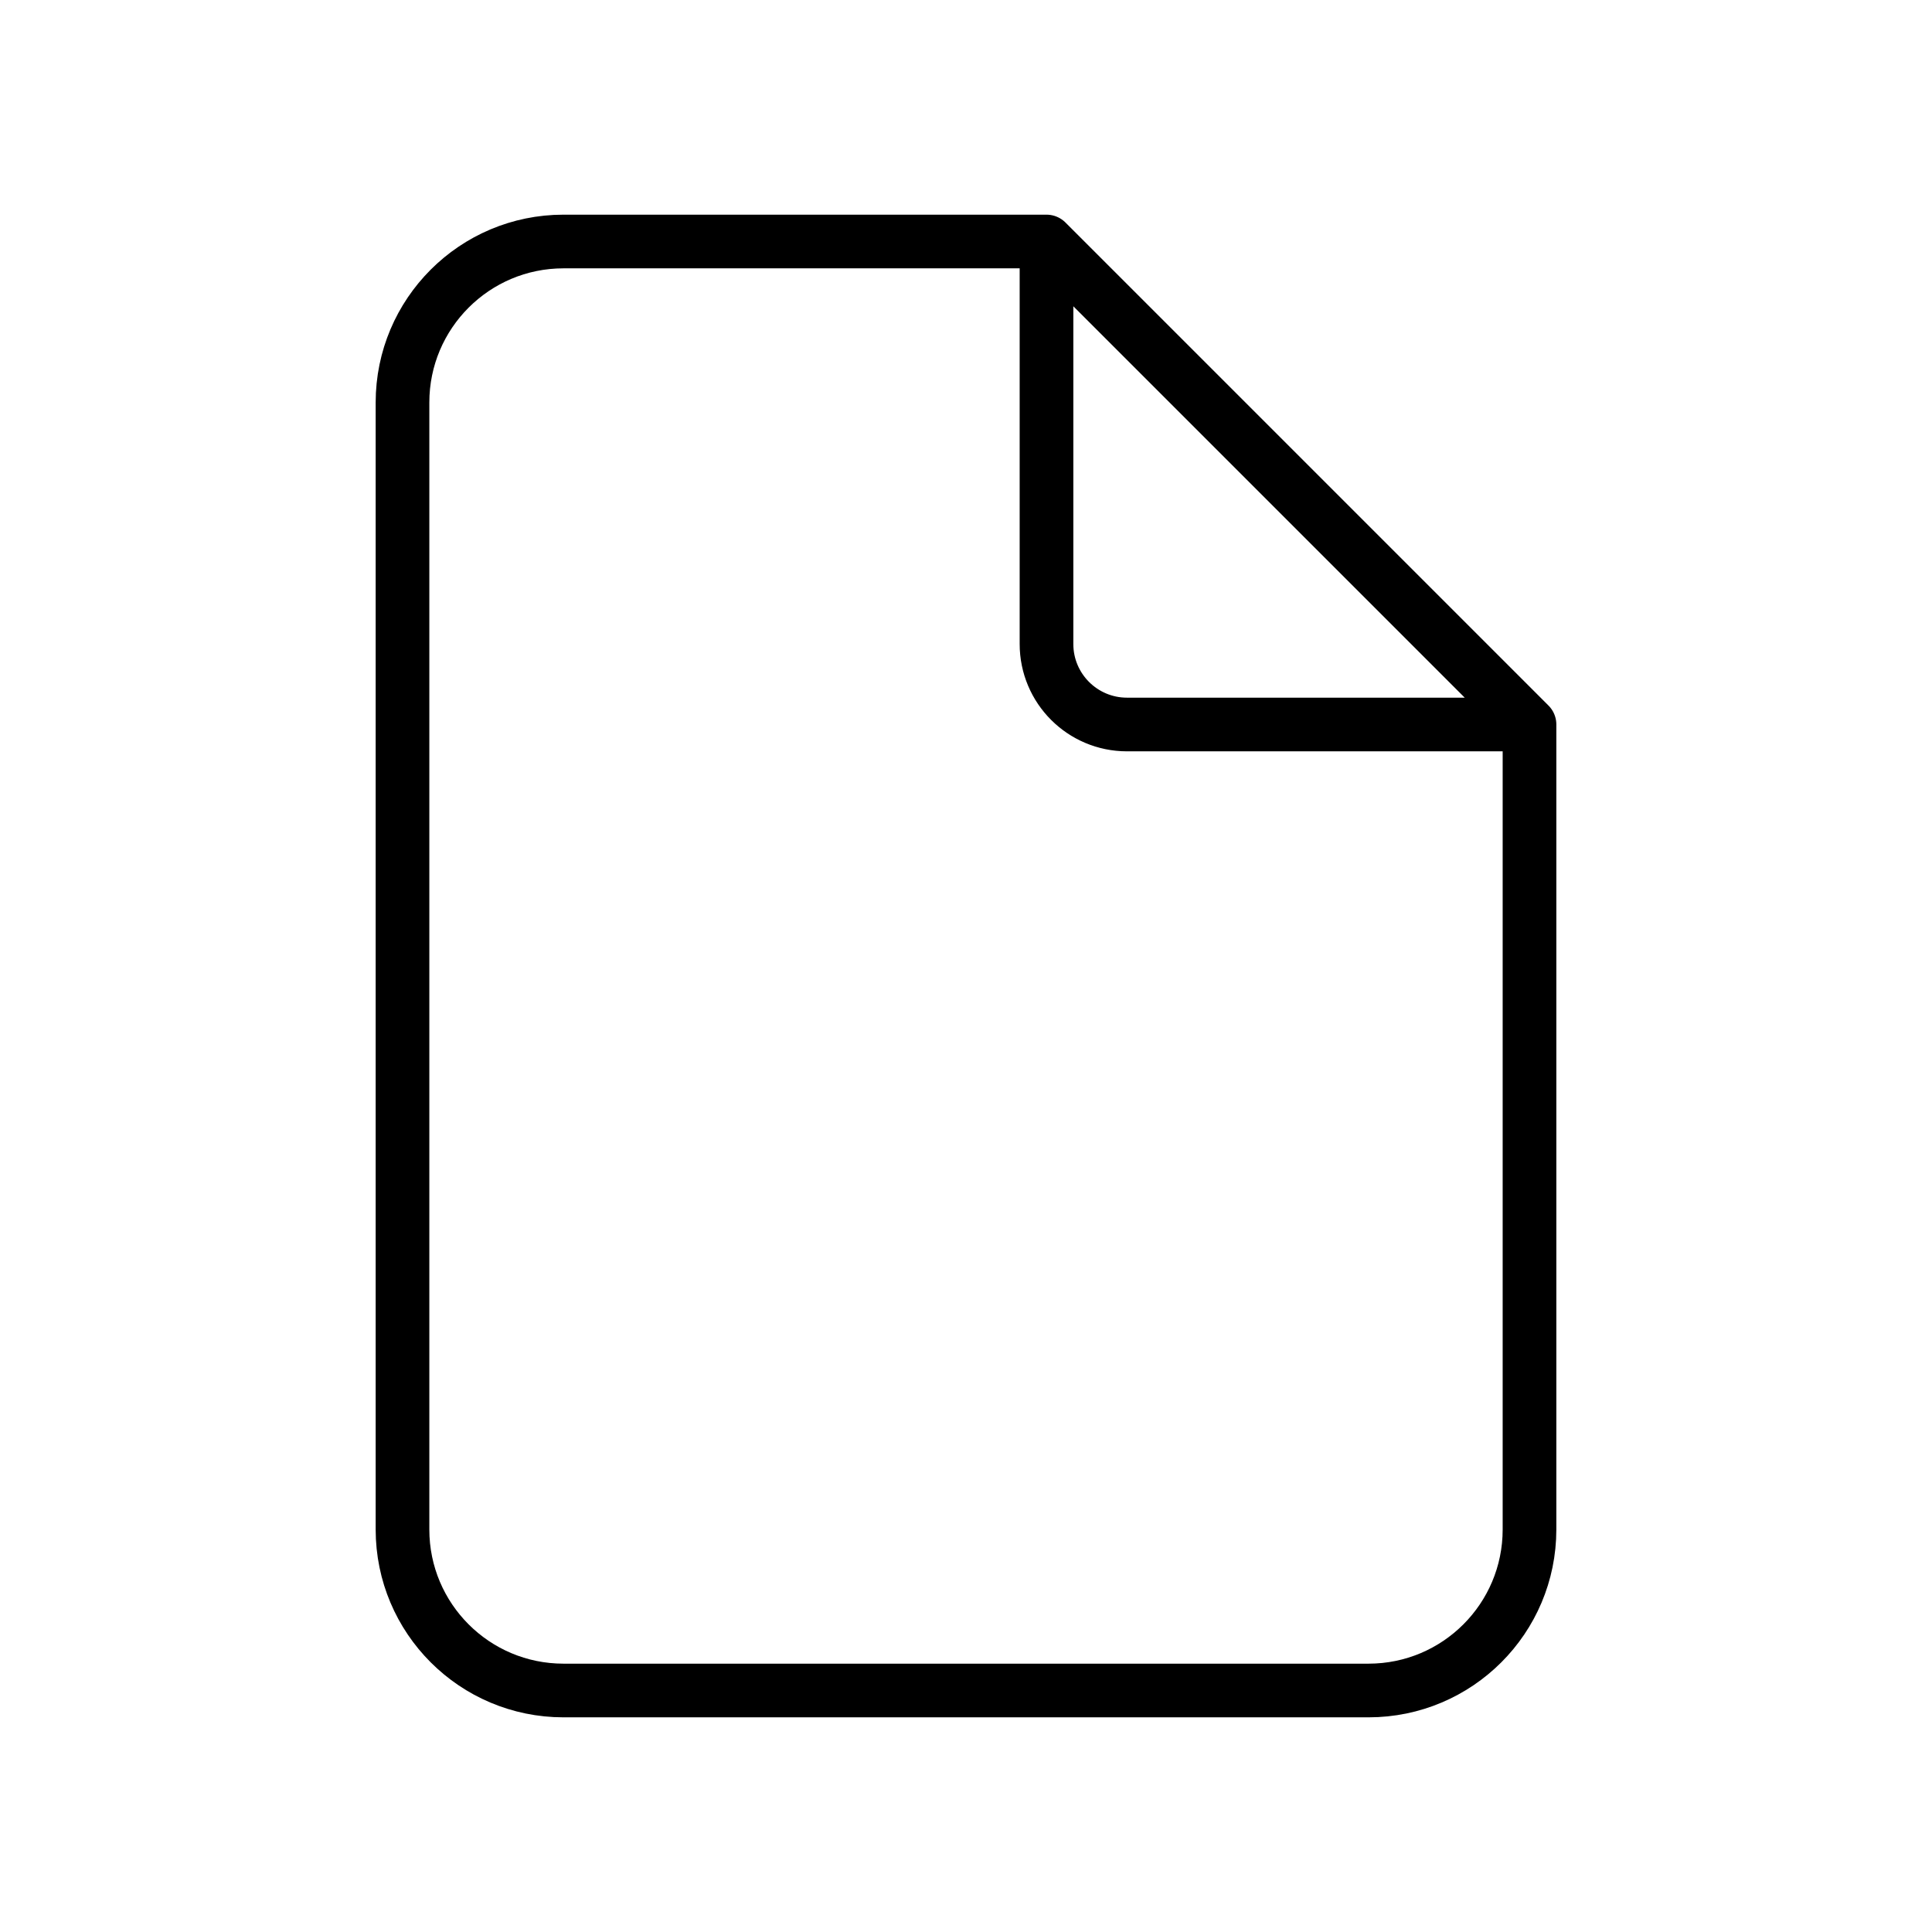
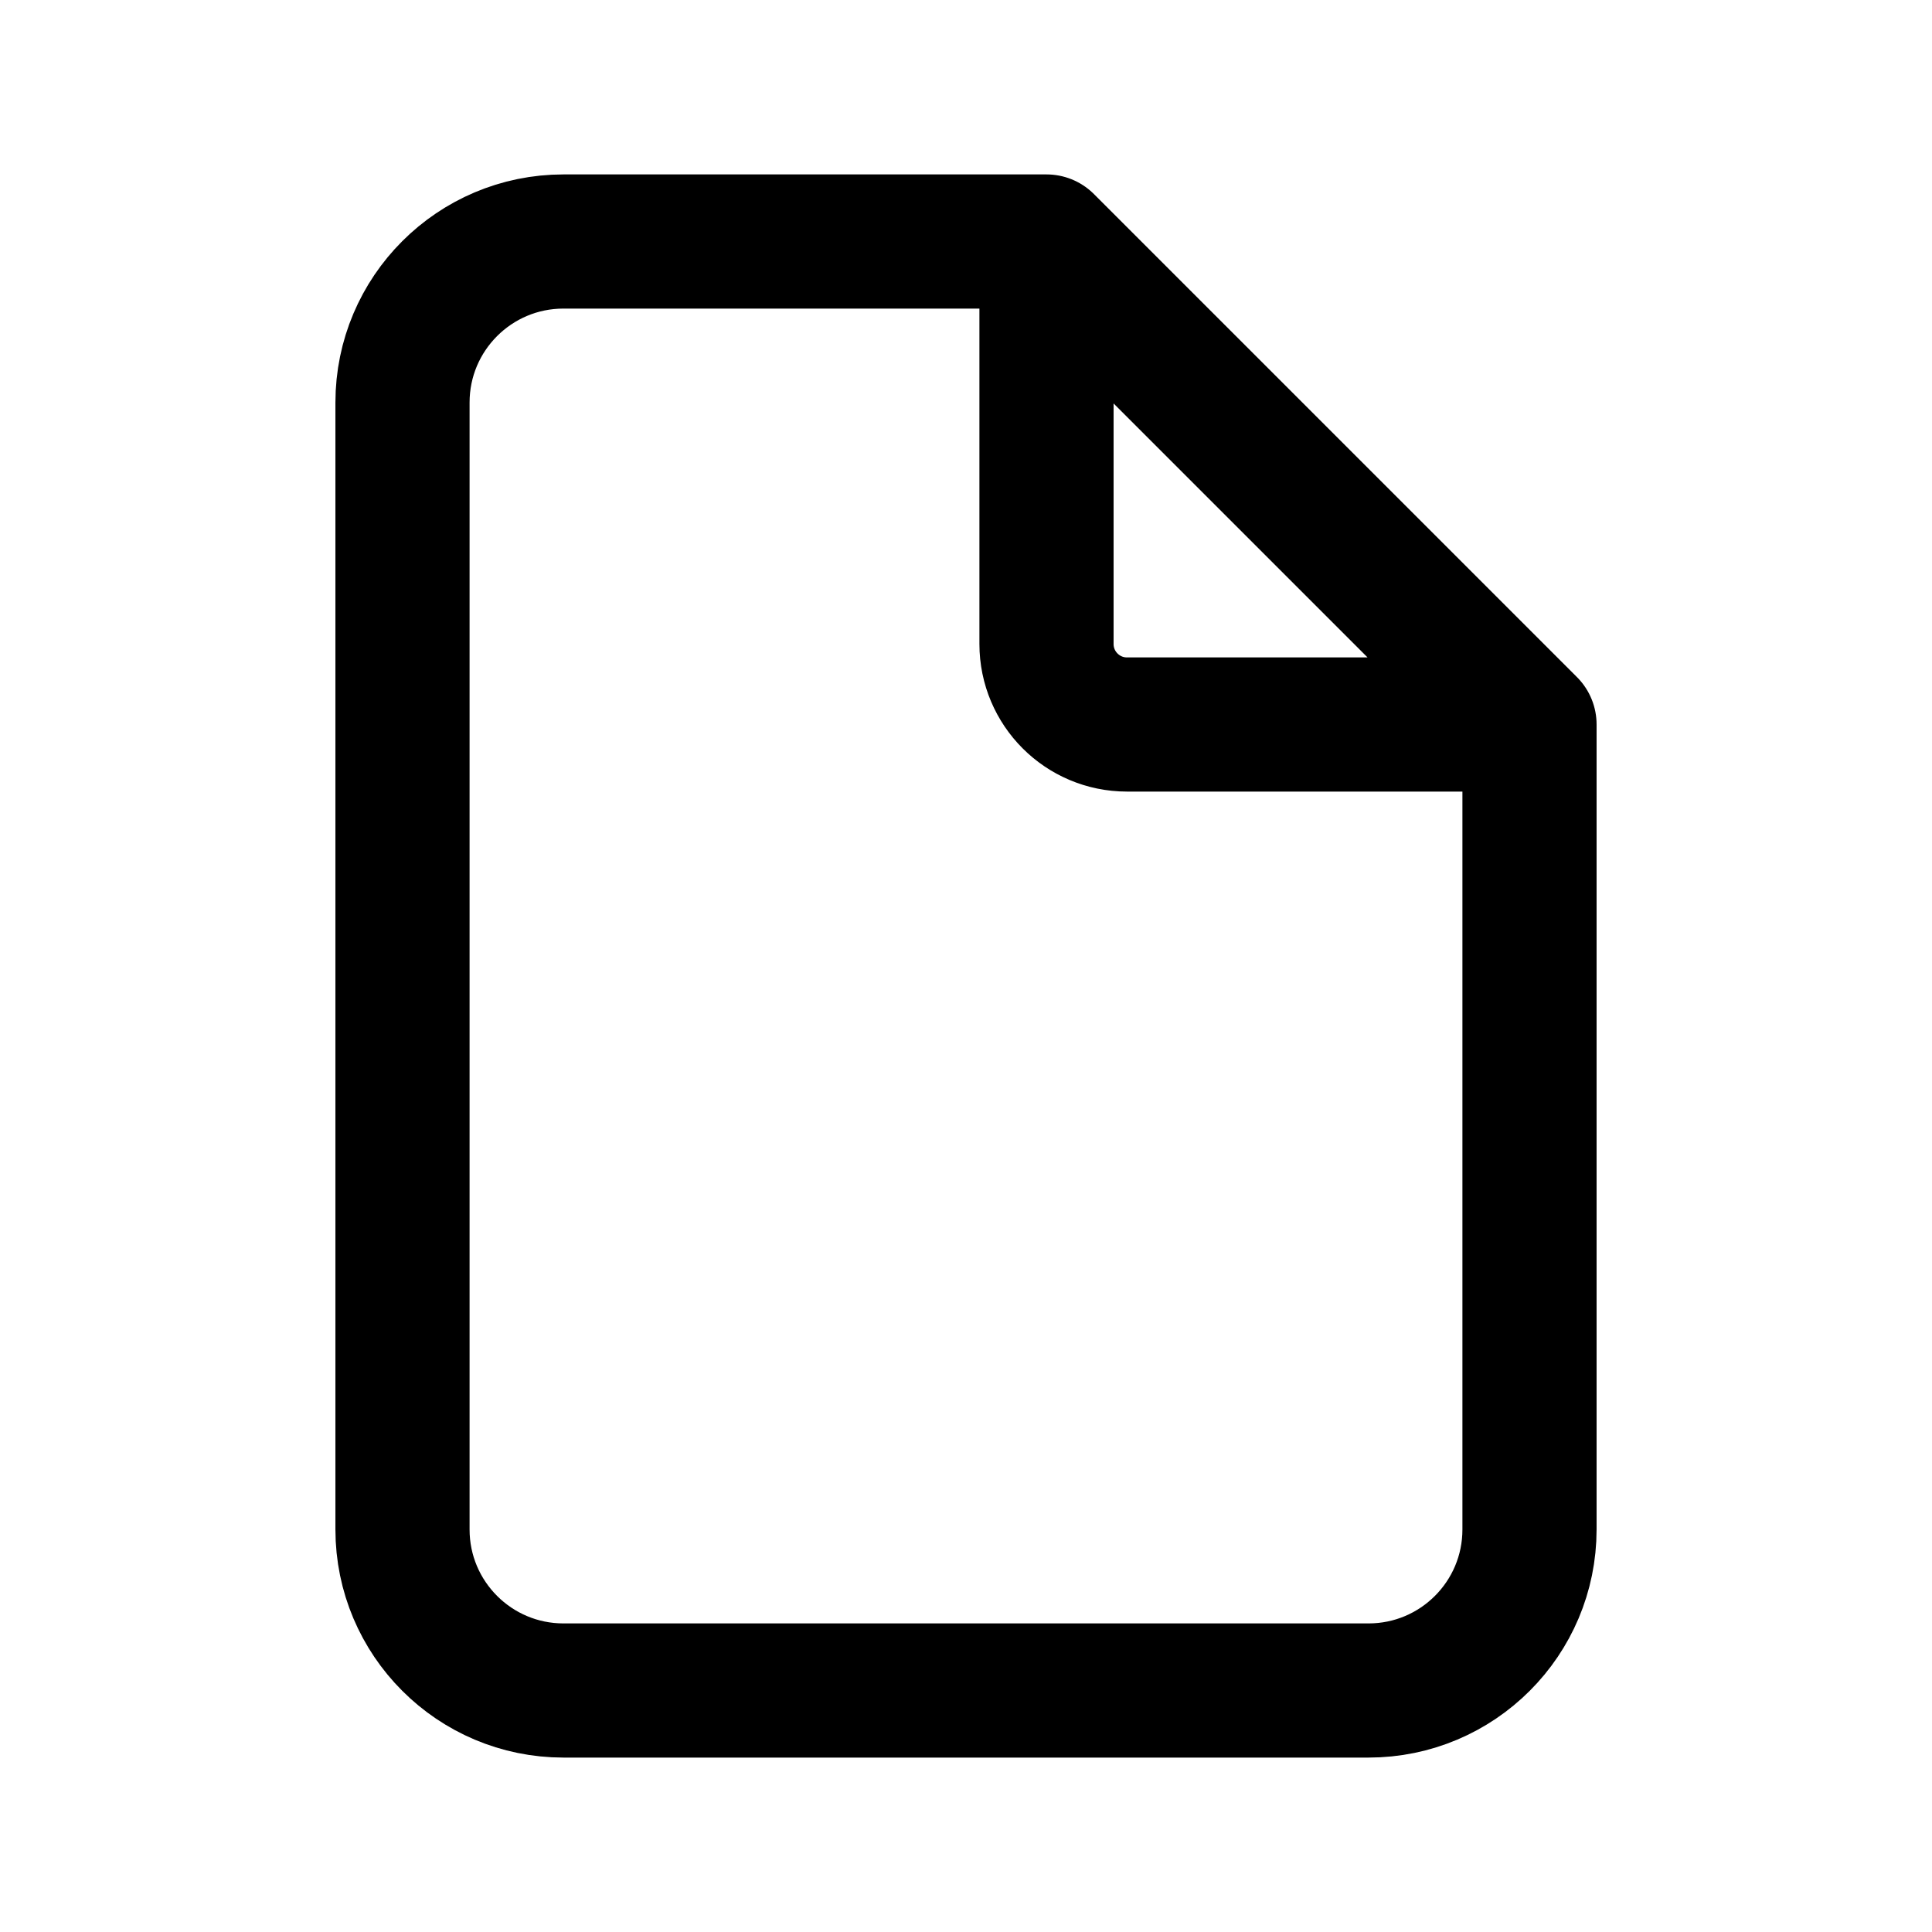
- <svg xmlns="http://www.w3.org/2000/svg" width="72" height="72" viewBox="0 0 72 72" fill="none">
+ <svg xmlns="http://www.w3.org/2000/svg" width="24" height="24" viewBox="0 0 72 72" fill="none">
  <g id="Property 1=document">
-     <path id="Icon" d="M39 9H21C17.686 9 15 11.686 15 15V57C15 60.314 17.686 63 21 63H51C54.314 63 57 60.314 57 57V27M39 9L57 27M39 9V24C39 25.657 40.343 27 42 27H57" stroke="currentColor" stroke-width="2" stroke-linecap="round" stroke-linejoin="round" />
+     <path id="Icon" d="M39 9H21C17.686 9 15 11.686 15 15V57C15 60.314 17.686 63 21 63H51C54.314 63 57 60.314 57 57V27M39 9L57 27M39 9V24C39 25.657 40.343 27 42 27H57" stroke="currentColor" stroke-width="5" stroke-linecap="round" stroke-linejoin="round" />
  </g>
</svg>
